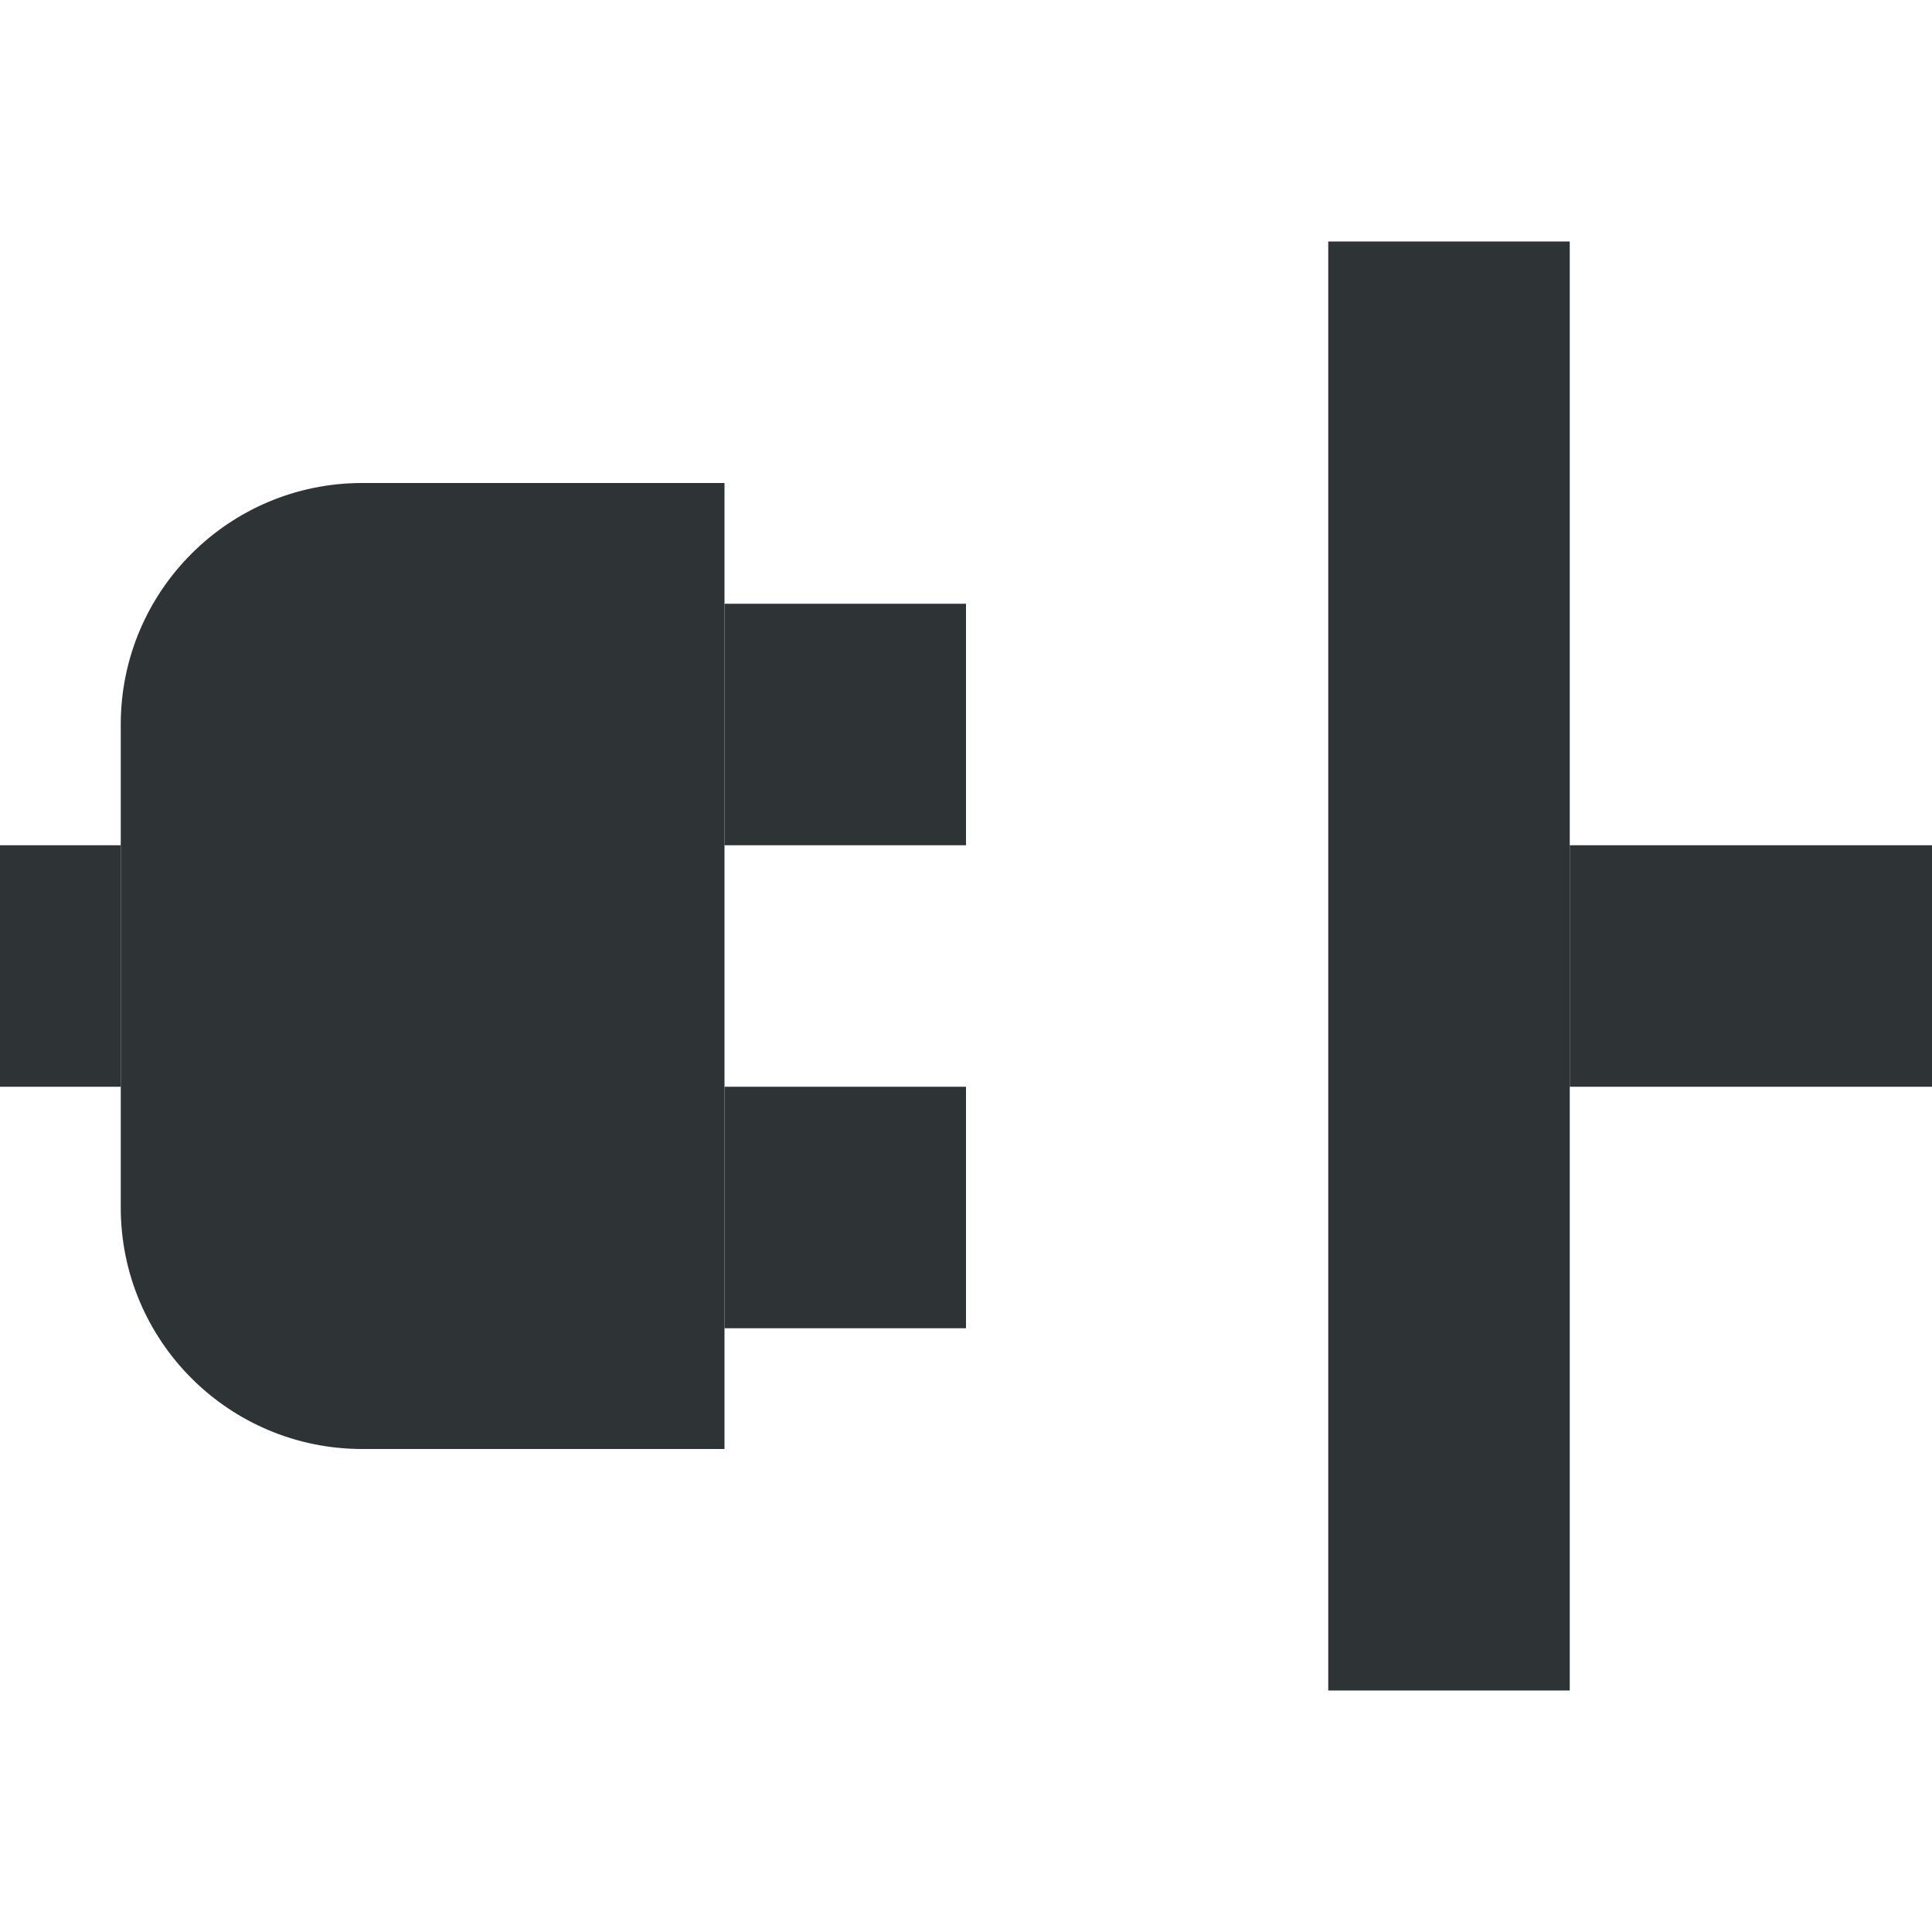
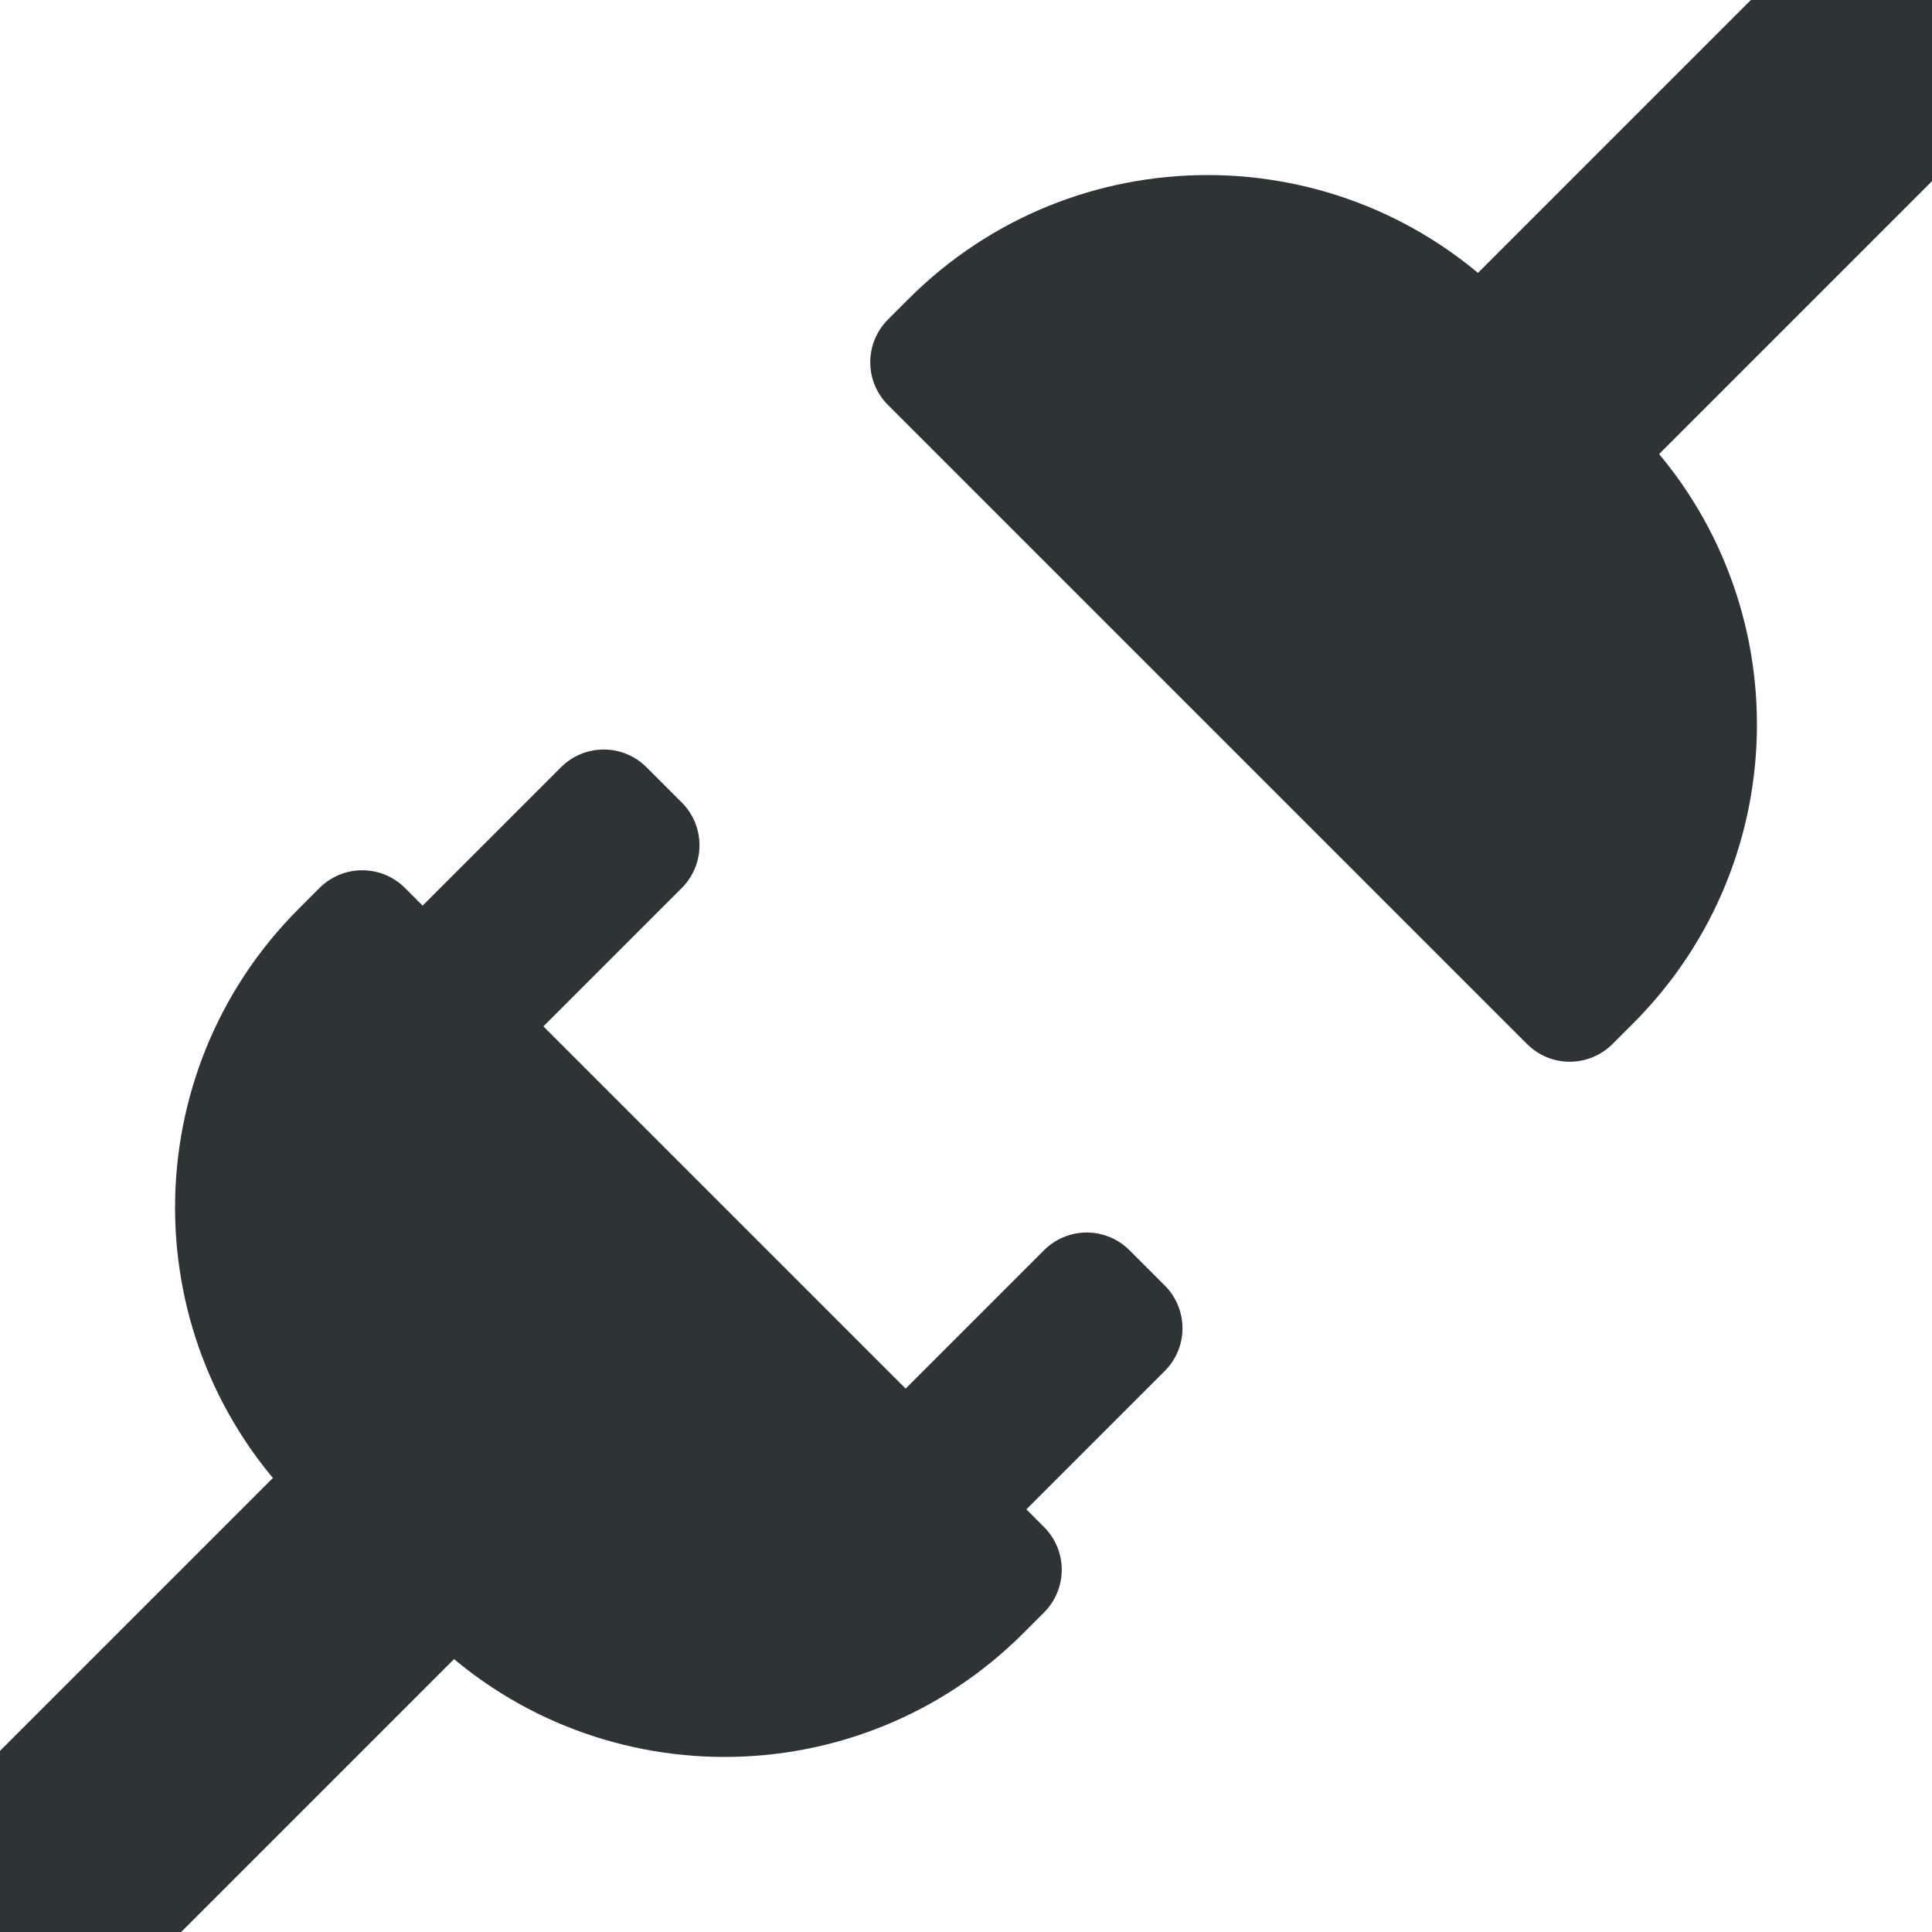
<svg xmlns="http://www.w3.org/2000/svg" width="16" height="16" viewBox="0 0 16 16">
  <g fill="#2e3436">
-     <path d="M0 7h1v2H0z" />
-     <path d="M3 4h3v8H3a2 2 0 0 1-2-2V6a2 2 0 0 1 2-2z" />
-     <path d="M6 5h2v2H6zM6 9h2v2H6z" />
-     <path d="M11 2h2v12h-2z" />
-     <path d="M13 7h3v2h-3z" />
+     <path d="M2.475 7.525L2.646 7.354A0.5 0.5 0 0 1 3.354 7.354L8.646 12.646A0.5 0.5 0 0 1 8.646 13.354L8.475 13.525A3.5 3.5 0 0 1 3.525 13.525L2.475 12.475A3.5 3.5 0 0 1 2.475 7.525ZM3.146 7.854L4.646 6.354A0.5 0.5 0 0 1 5.354 6.354L5.646 6.646A0.5 0.5 0 0 1 5.646 7.354L4.146 8.854L3.146 7.854ZM7.146 11.854L8.646 10.354A0.5 0.5 0 0 1 9.354 10.354L9.646 10.646A0.5 0.5 0 0 1 9.646 11.354L8.146 12.854L7.146 11.854ZM0 16L0 14.5L2.957 11.543L4.457 13.043L1.5 16Z" />
+     <path d="M7.354 2.646L7.525 2.475A3.5 3.5 0 0 1 12.475 2.475L13.525 3.525A3.5 3.5 0 0 1 13.525 8.475L13.354 8.646A0.5 0.5 0 0 1 12.646 8.646L7.354 3.354A0.5 0.5 0 0 1 7.354 2.646ZM11.543 2.957L14.5 0L16 0L16 1.5L13.043 4.457Z" />
  </g>
</svg>
